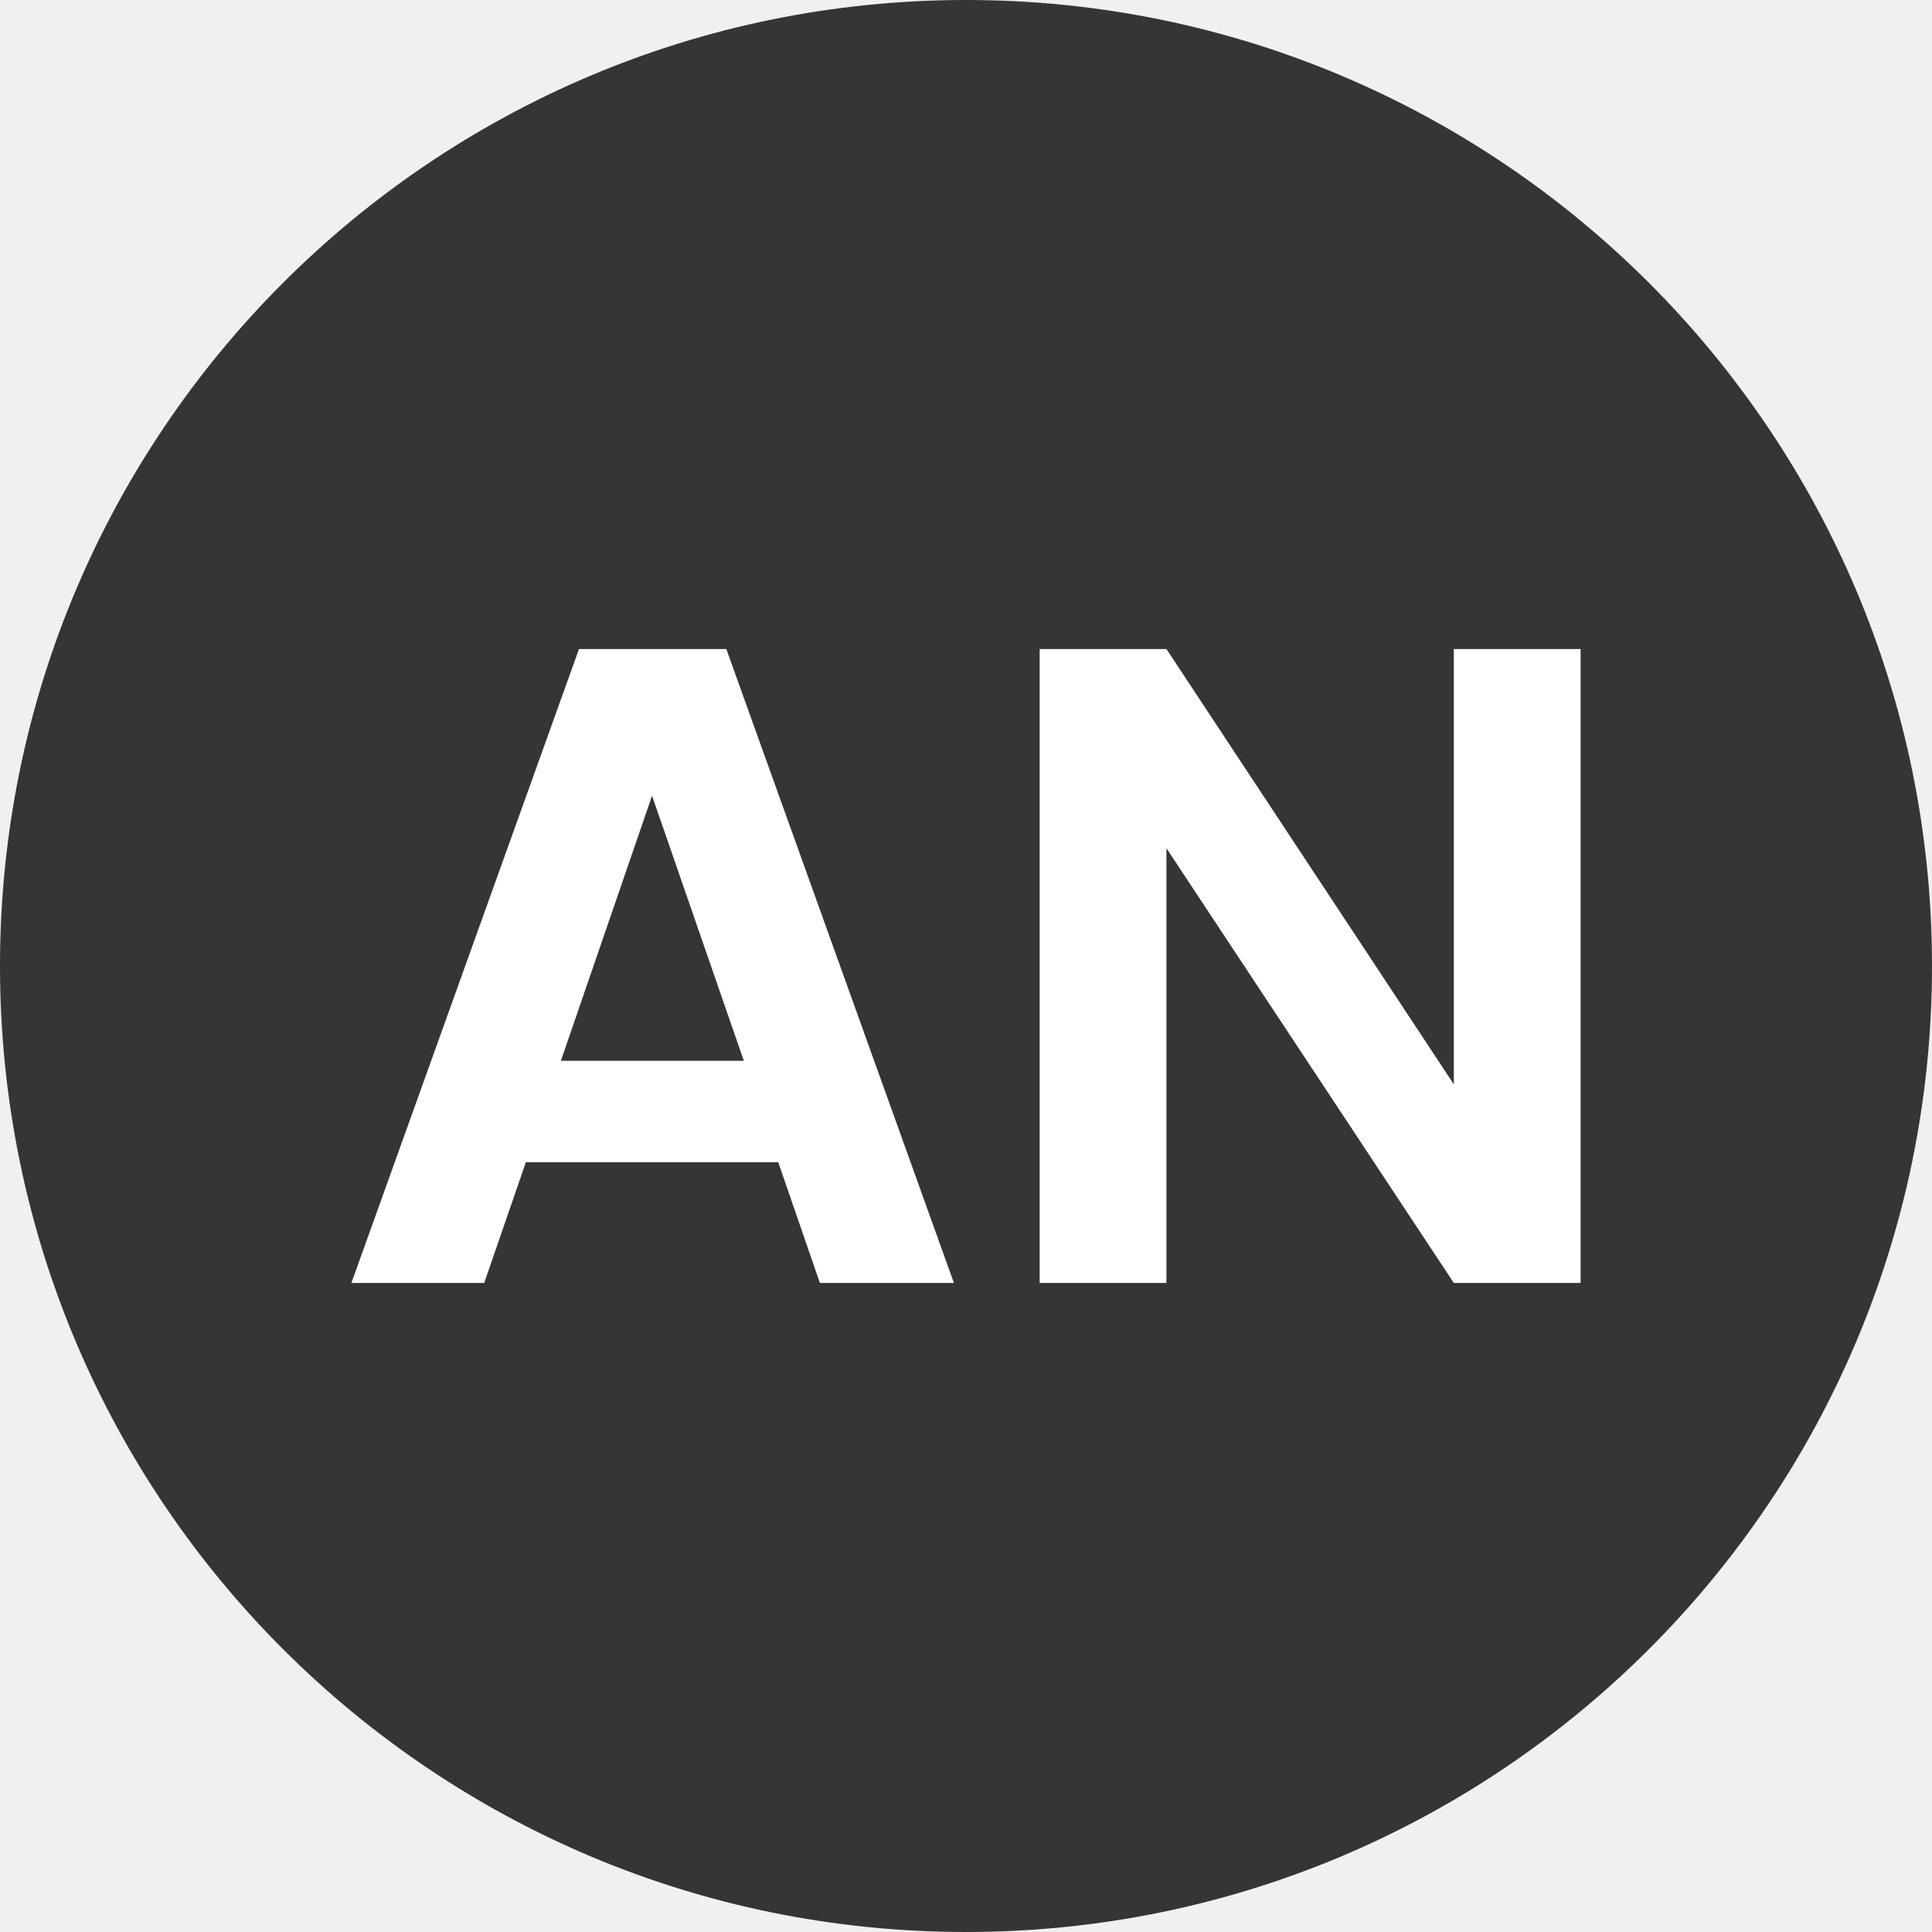
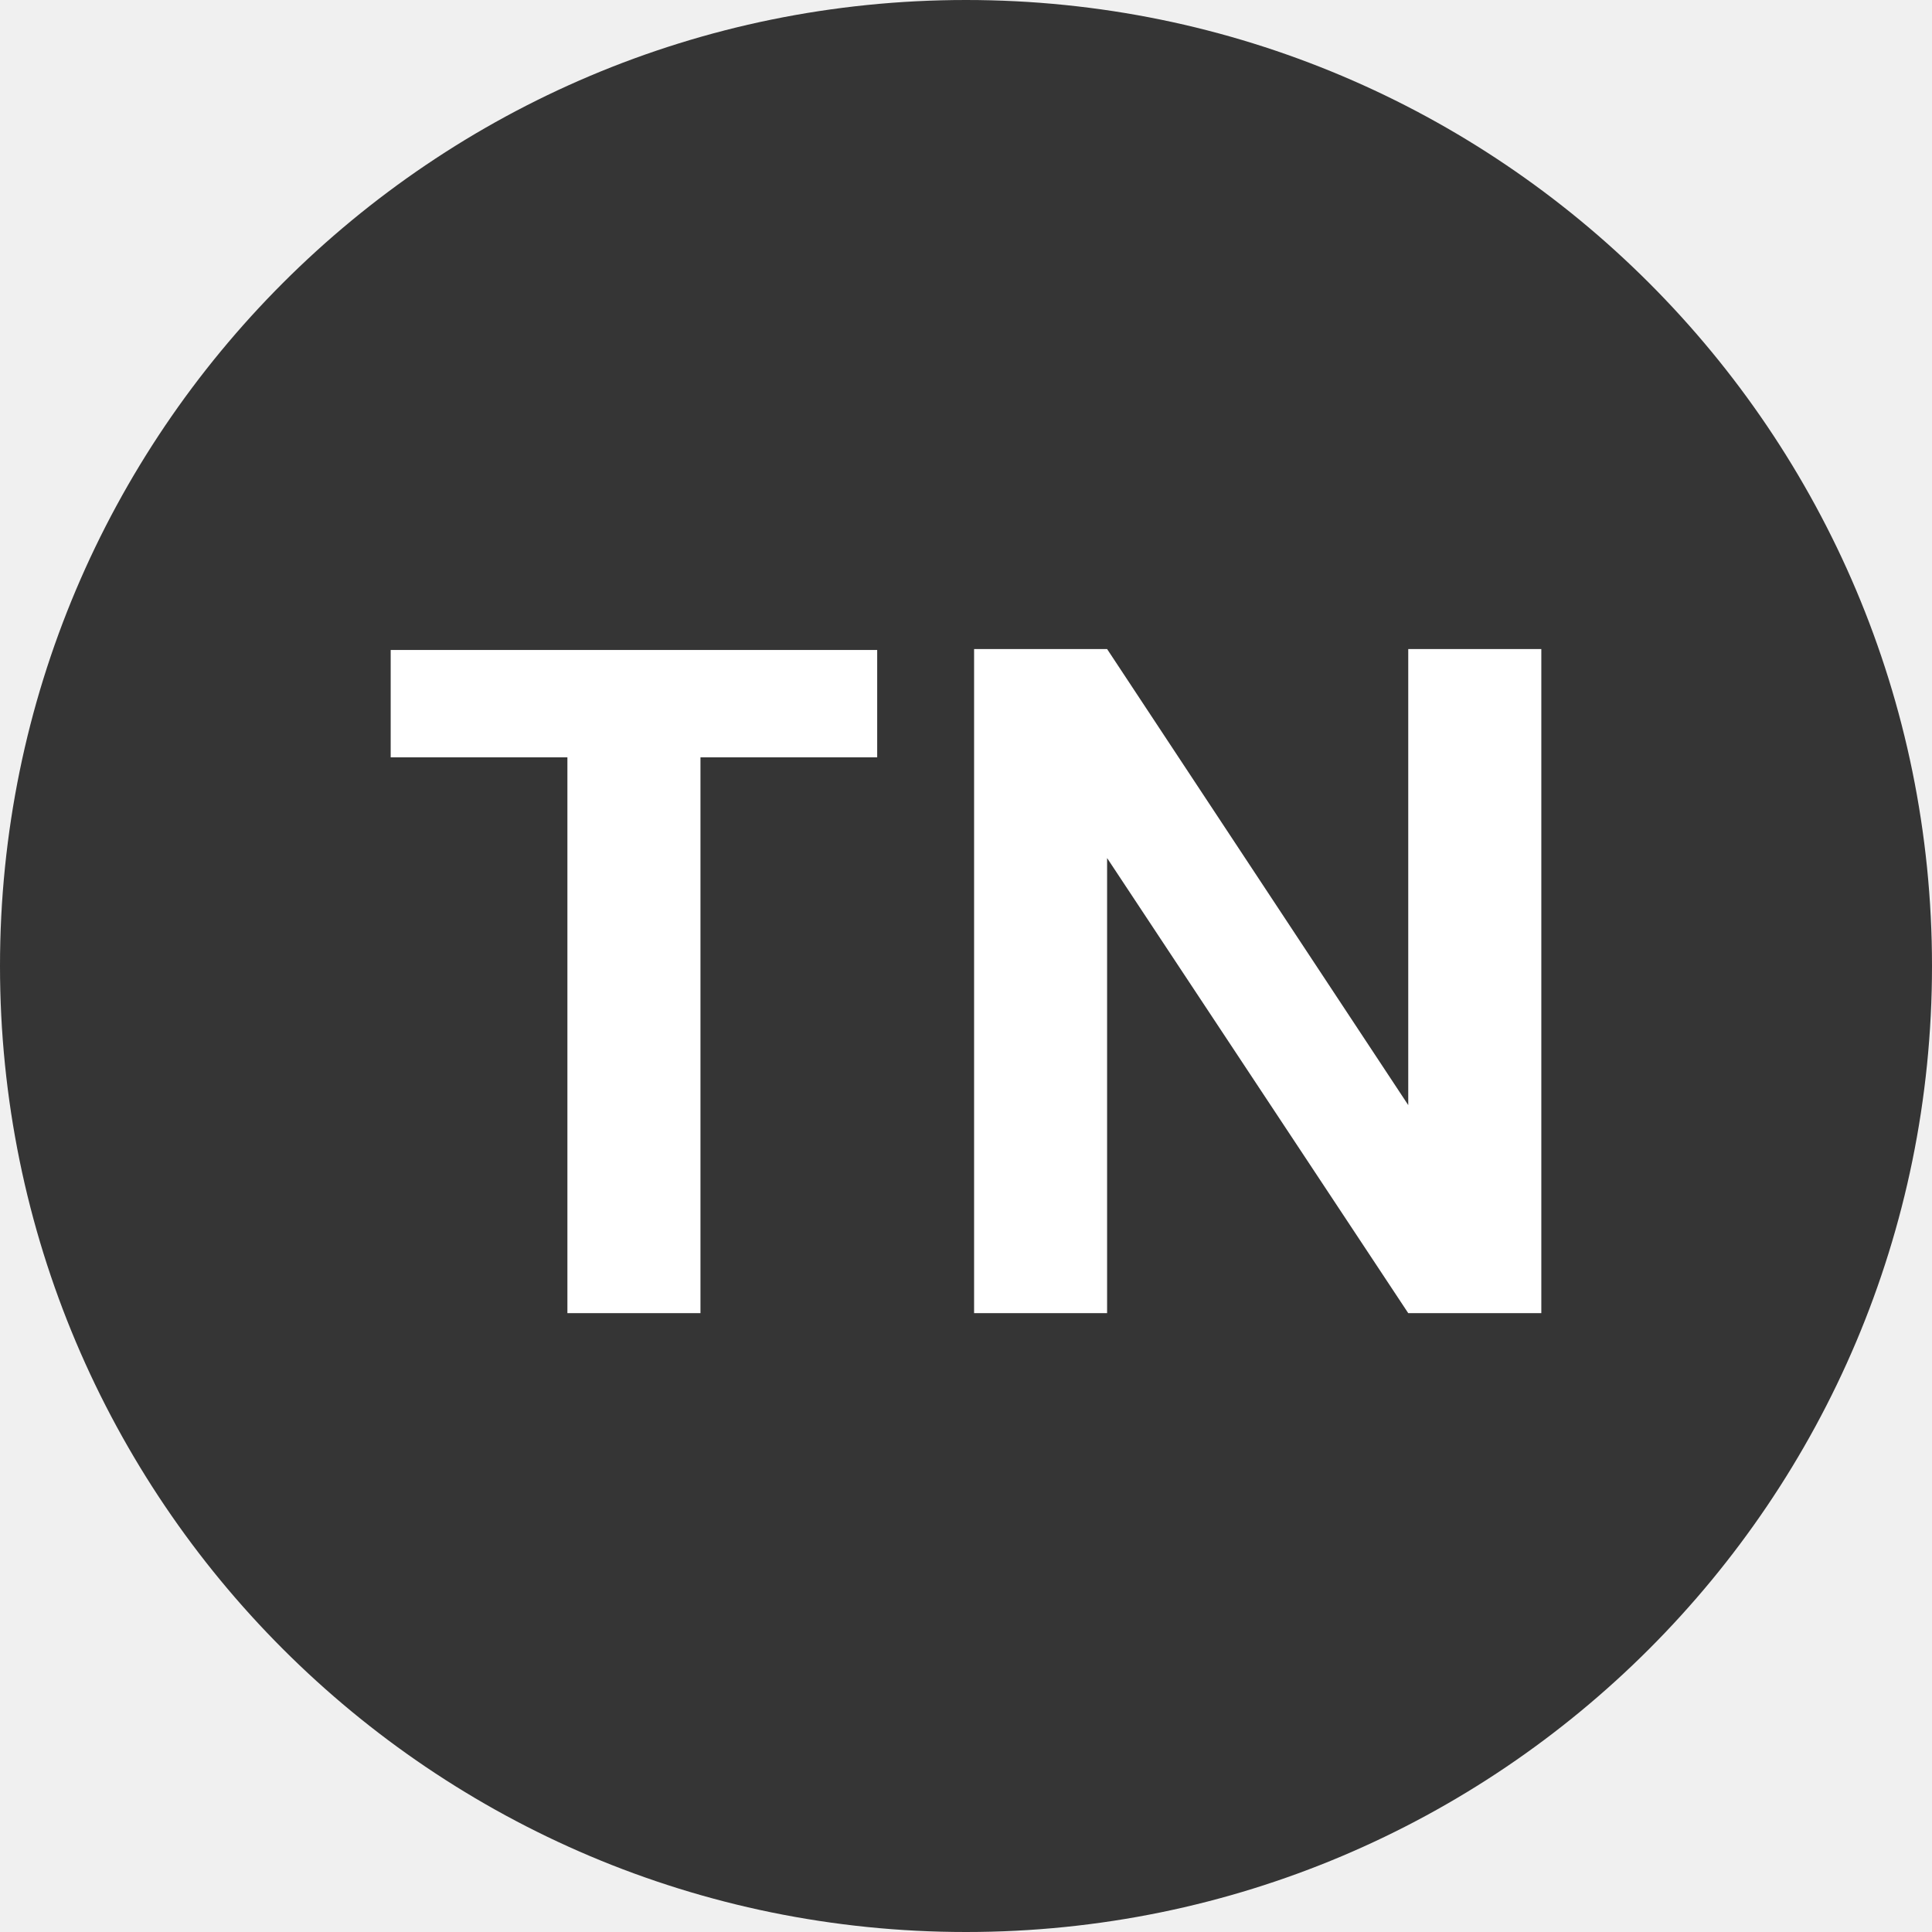
<svg xmlns="http://www.w3.org/2000/svg" viewBox="0 0 32 32">
  <style>
    .bg { fill: rgb(53, 53, 53); }
    .fg { fill: #ffffff; }
    @media (prefers-color-scheme: dark) {
      .bg { fill: #ffffff; }
      .fg { fill: rgb(18, 18, 18); }
    }
  </style>
  <circle class="bg" cx="16" cy="16" r="16" />
-   <path class="fg" d="M12.89 19.25H8.71L8.02 21.25H5.82L9.59 10.75H12.03L15.8 21.25H13.58ZM12.32 17.57L10.8 13.18L9.29 17.57Z M26.18 21.25H24.08L19.32 14.05V21.25H17.22V10.75H19.32L24.08 17.96V10.75H26.18Z" />
+   <path class="fg" d="M14.529 10.766 L14.529 12.544 L11.602 12.544 L11.602 21.750 L9.398 21.750 L9.398 12.544 L6.471 12.544 L6.471 10.766Z M25.529 21.750 L23.325 21.750 L18.337 14.212 L18.337 21.750 L16.134 21.750 L16.134 10.750 L18.337 10.750 L23.325 18.304 L23.325 10.750 L25.529 10.750Z" />
</svg>
